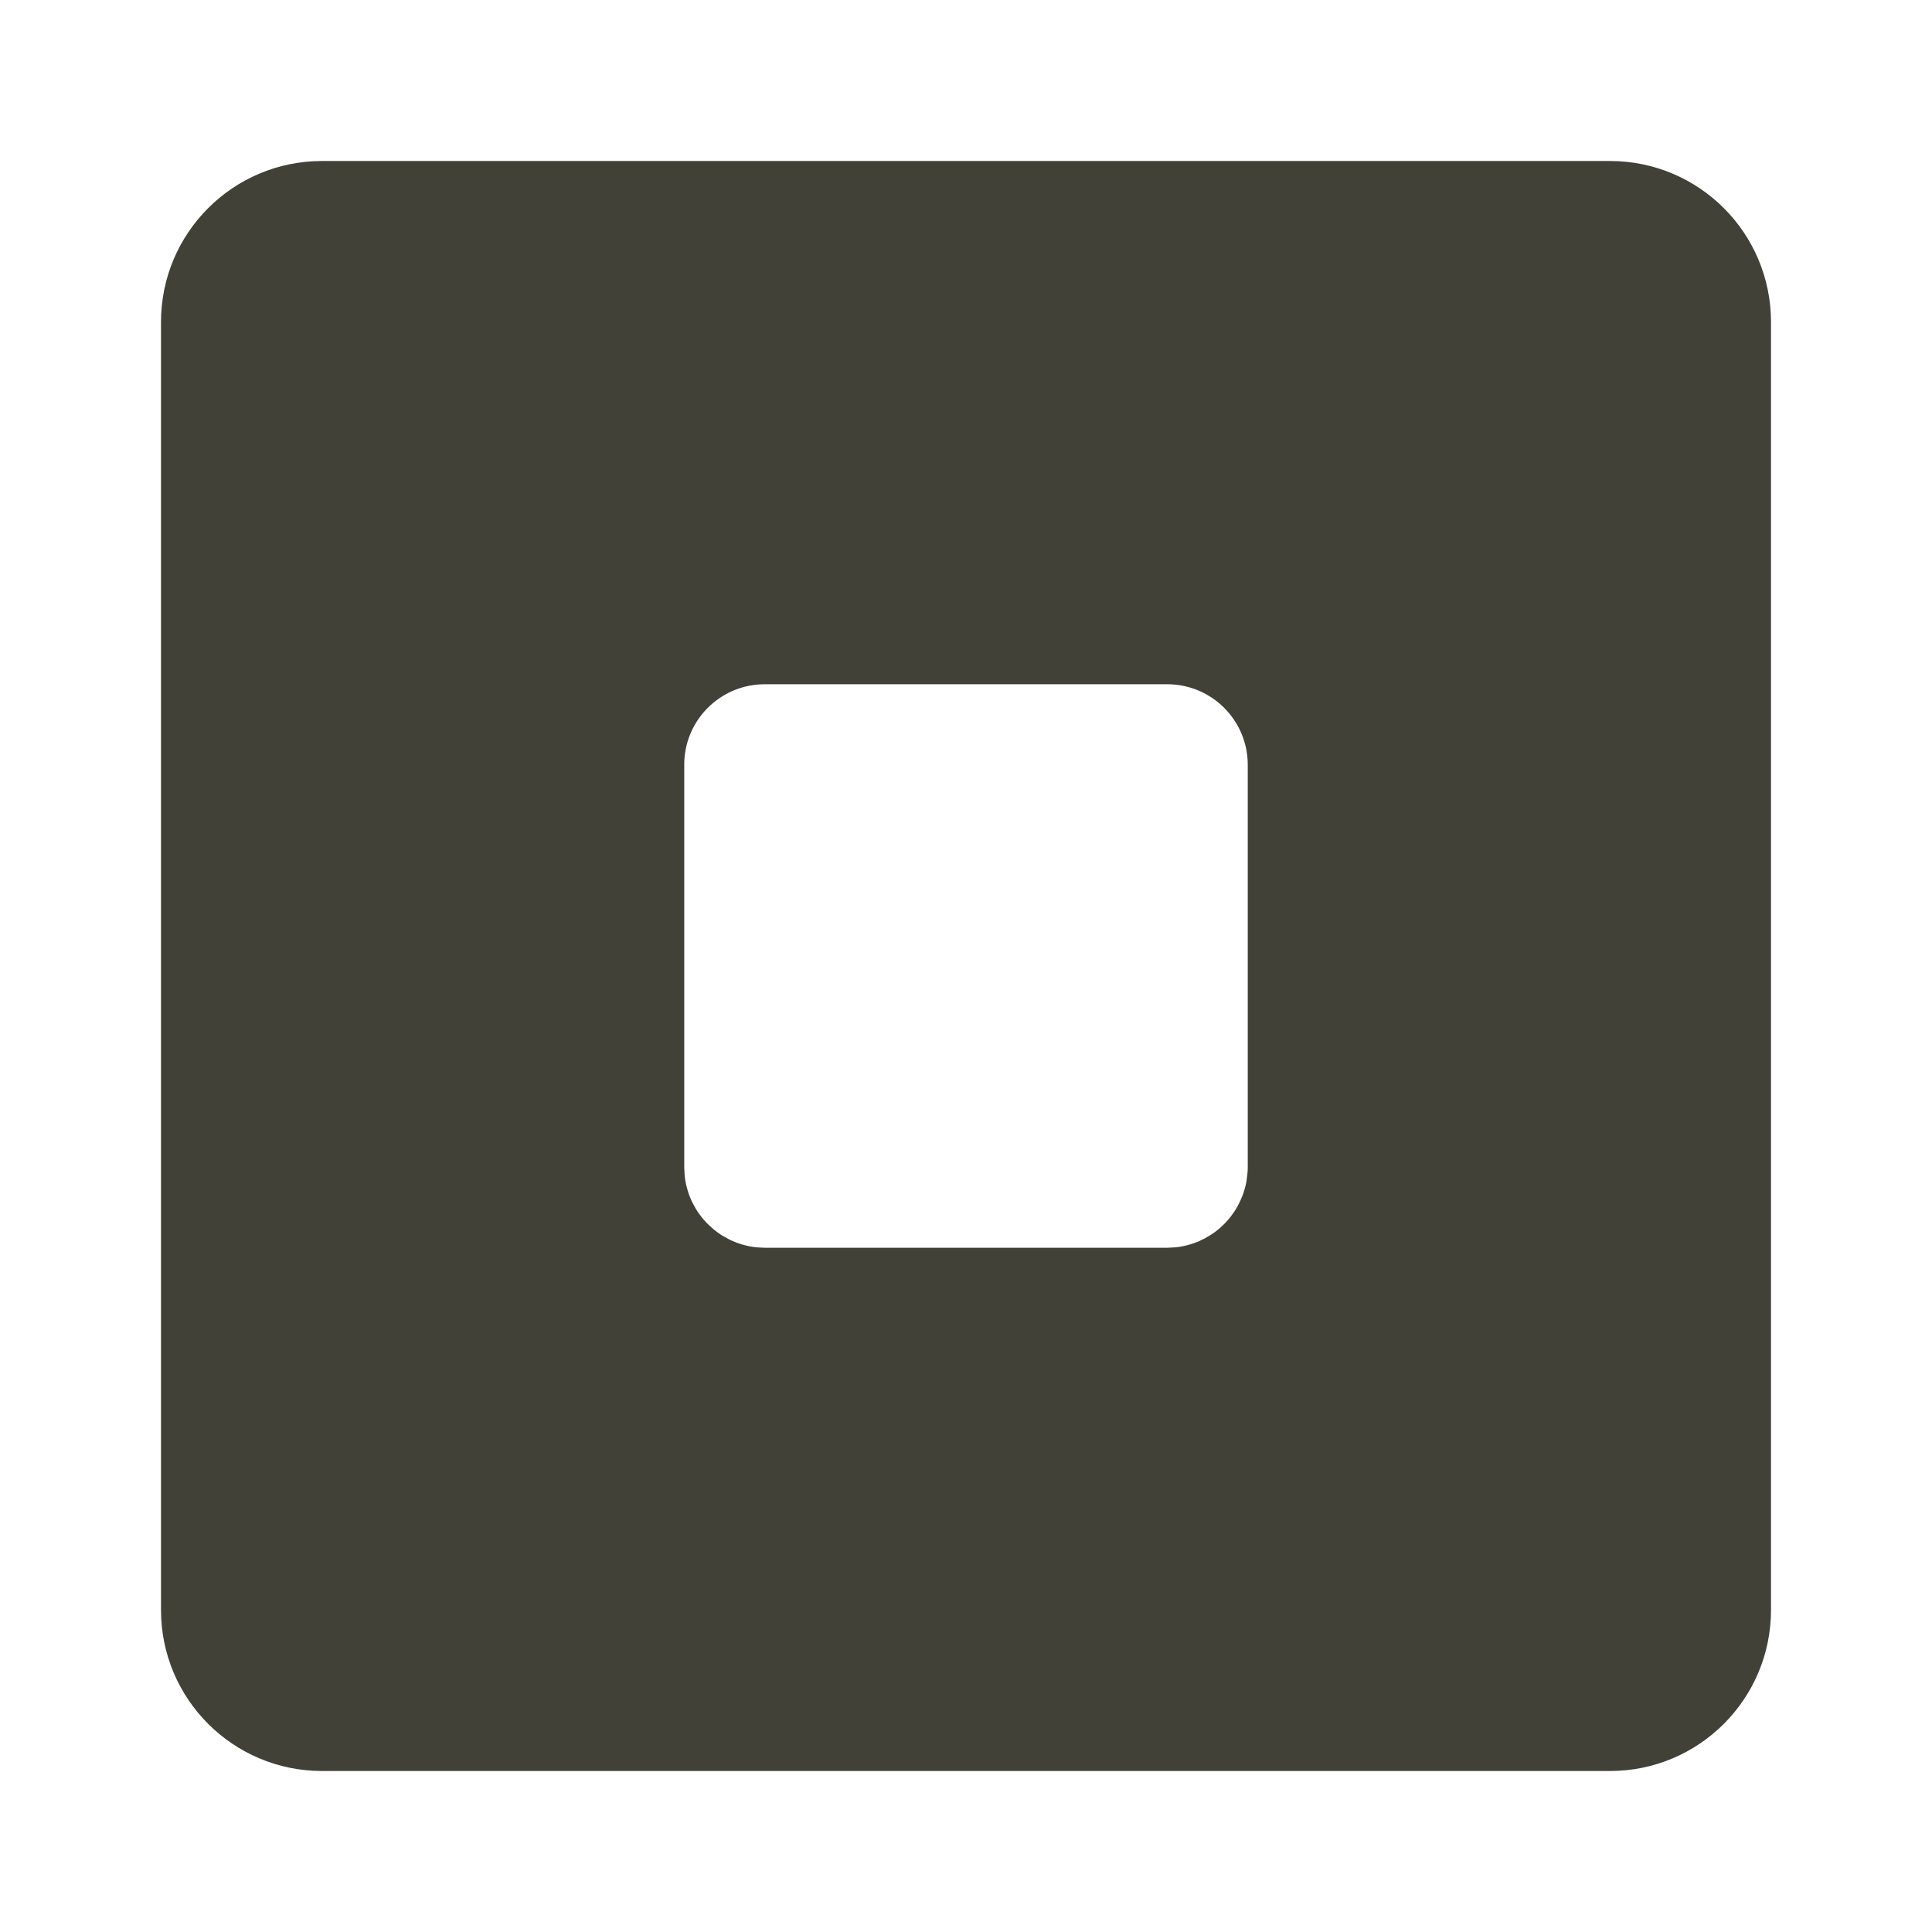
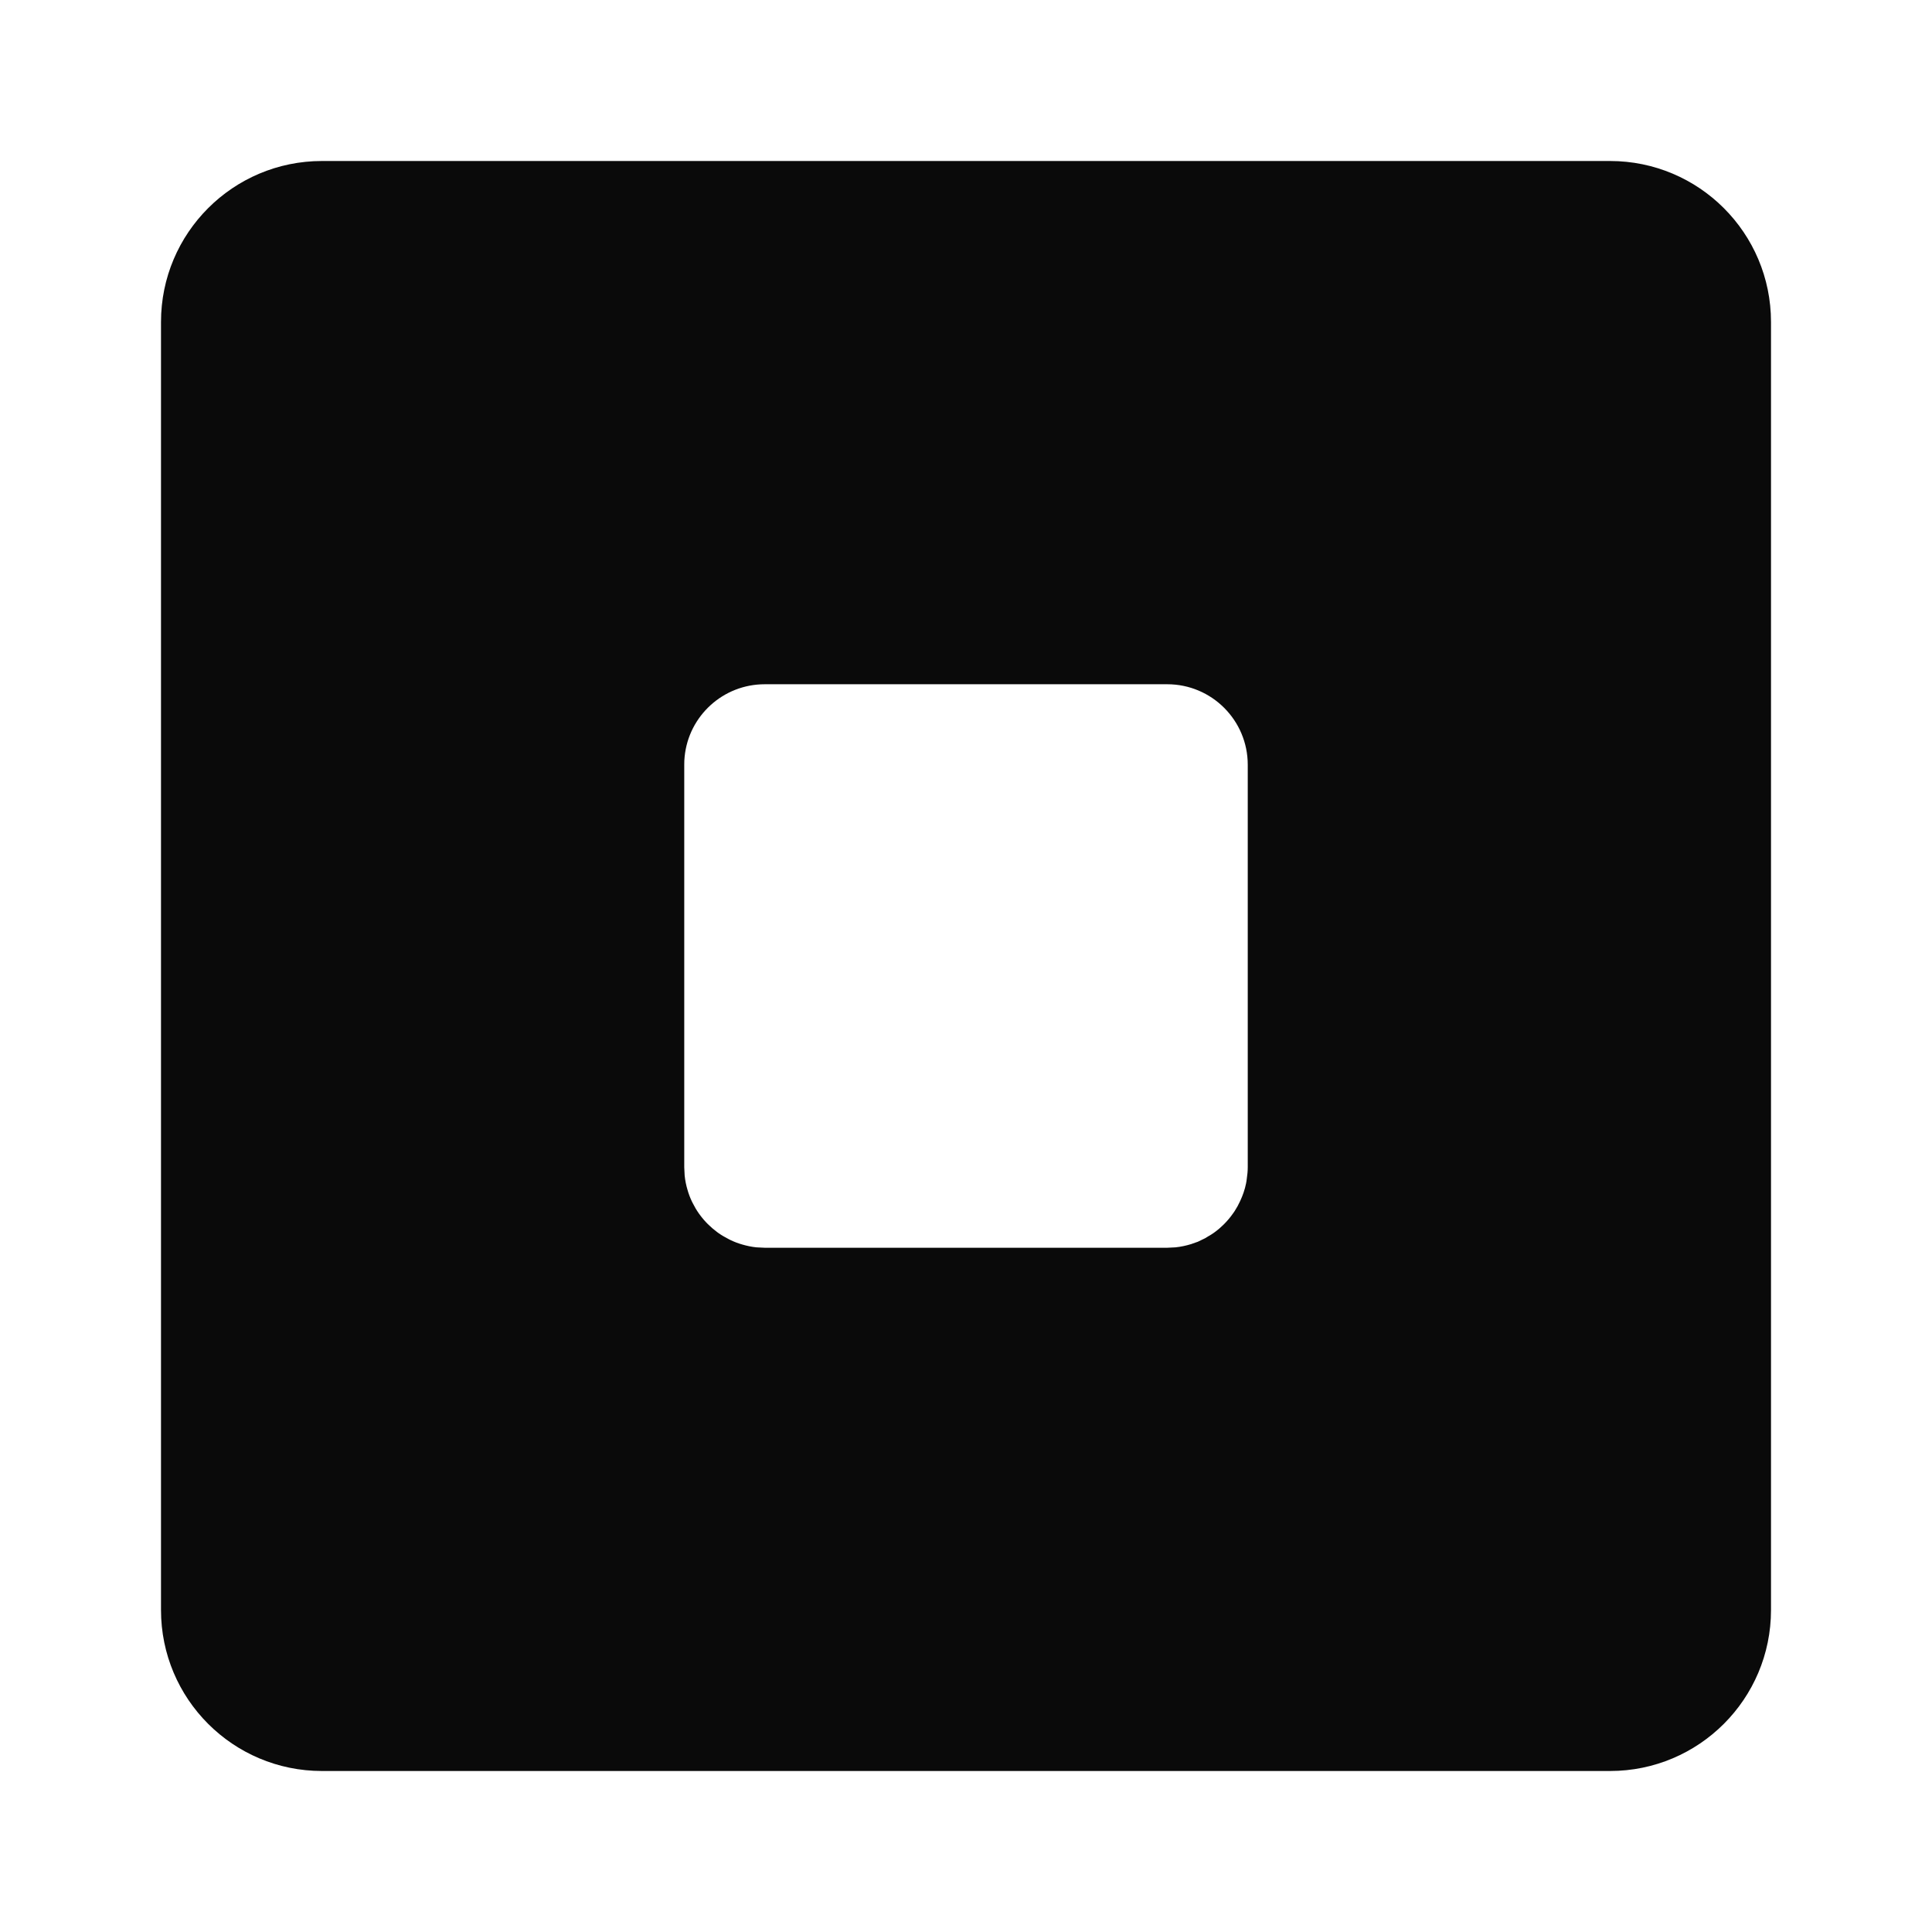
<svg xmlns="http://www.w3.org/2000/svg" width="24" height="24" viewBox="0 0 24 24" fill="none">
-   <path fill-rule="evenodd" clip-rule="evenodd" d="M20 2C21.105 2 22 2.895 22 4V20C22 21.105 21.105 22 20 22H4C2.895 22 2 21.105 2 20V4C2 2.895 2.895 2 4 2H20ZM9.5 8.5C8.982 8.5 8.556 8.893 8.505 9.397C8.501 9.431 8.5 9.465 8.5 9.5V14.5L8.505 14.602C8.511 14.663 8.523 14.722 8.54 14.779C8.554 14.829 8.572 14.877 8.594 14.923C8.597 14.931 8.602 14.938 8.605 14.945C8.627 14.989 8.652 15.032 8.68 15.072C8.684 15.079 8.69 15.085 8.694 15.091C8.754 15.173 8.827 15.245 8.908 15.305C8.915 15.309 8.92 15.315 8.927 15.319C8.967 15.347 9.01 15.371 9.054 15.394C9.061 15.397 9.069 15.402 9.076 15.405C9.122 15.427 9.169 15.445 9.218 15.459C9.276 15.476 9.336 15.489 9.397 15.495L9.5 15.5H14.5L14.602 15.495C14.669 15.488 14.734 15.474 14.796 15.455C14.801 15.454 14.806 15.452 14.81 15.45C14.834 15.442 14.858 15.434 14.881 15.425C14.893 15.42 14.906 15.413 14.918 15.407C14.935 15.399 14.953 15.391 14.97 15.382C14.977 15.378 14.984 15.373 14.991 15.369C15.011 15.358 15.029 15.347 15.048 15.335C15.058 15.328 15.068 15.322 15.078 15.315C15.095 15.302 15.113 15.29 15.129 15.276C15.134 15.272 15.139 15.267 15.145 15.263C15.162 15.248 15.18 15.232 15.196 15.216C15.203 15.209 15.209 15.203 15.216 15.196C15.252 15.159 15.286 15.118 15.316 15.075C15.323 15.065 15.33 15.055 15.337 15.045C15.363 15.005 15.386 14.963 15.406 14.919C15.438 14.85 15.464 14.777 15.479 14.701C15.483 14.682 15.486 14.662 15.488 14.643C15.495 14.596 15.5 14.549 15.5 14.5V9.5C15.5 8.948 15.052 8.5 14.5 8.5H9.5Z" fill="#424138" />
+   <path fill-rule="evenodd" clip-rule="evenodd" d="M20 2C21.105 2 22 2.895 22 4V20C22 21.105 21.105 22 20 22H4C2.895 22 2 21.105 2 20V4C2 2.895 2.895 2 4 2H20ZM9.5 8.5C8.982 8.5 8.556 8.893 8.505 9.397C8.501 9.431 8.5 9.465 8.5 9.5V14.5L8.505 14.602C8.511 14.663 8.523 14.722 8.54 14.779C8.554 14.829 8.572 14.877 8.594 14.923C8.597 14.931 8.602 14.938 8.605 14.945C8.627 14.989 8.652 15.032 8.68 15.072C8.684 15.079 8.69 15.085 8.694 15.091C8.754 15.173 8.827 15.245 8.908 15.305C8.915 15.309 8.92 15.315 8.927 15.319C8.967 15.347 9.01 15.371 9.054 15.394C9.061 15.397 9.069 15.402 9.076 15.405C9.122 15.427 9.169 15.445 9.218 15.459C9.276 15.476 9.336 15.489 9.397 15.495L9.5 15.5H14.5L14.602 15.495C14.669 15.488 14.734 15.474 14.796 15.455C14.801 15.454 14.806 15.452 14.81 15.45C14.834 15.442 14.858 15.434 14.881 15.425C14.893 15.42 14.906 15.413 14.918 15.407C14.935 15.399 14.953 15.391 14.97 15.382C14.977 15.378 14.984 15.373 14.991 15.369C15.011 15.358 15.029 15.347 15.048 15.335C15.058 15.328 15.068 15.322 15.078 15.315C15.095 15.302 15.113 15.29 15.129 15.276C15.134 15.272 15.139 15.267 15.145 15.263C15.162 15.248 15.18 15.232 15.196 15.216C15.203 15.209 15.209 15.203 15.216 15.196C15.252 15.159 15.286 15.118 15.316 15.075C15.323 15.065 15.33 15.055 15.337 15.045C15.363 15.005 15.386 14.963 15.406 14.919C15.438 14.85 15.464 14.777 15.479 14.701C15.483 14.682 15.486 14.662 15.488 14.643C15.495 14.596 15.5 14.549 15.5 14.5V9.5C15.5 8.948 15.052 8.5 14.5 8.5H9.5Z" fill="#0A0A0A" />
</svg>
